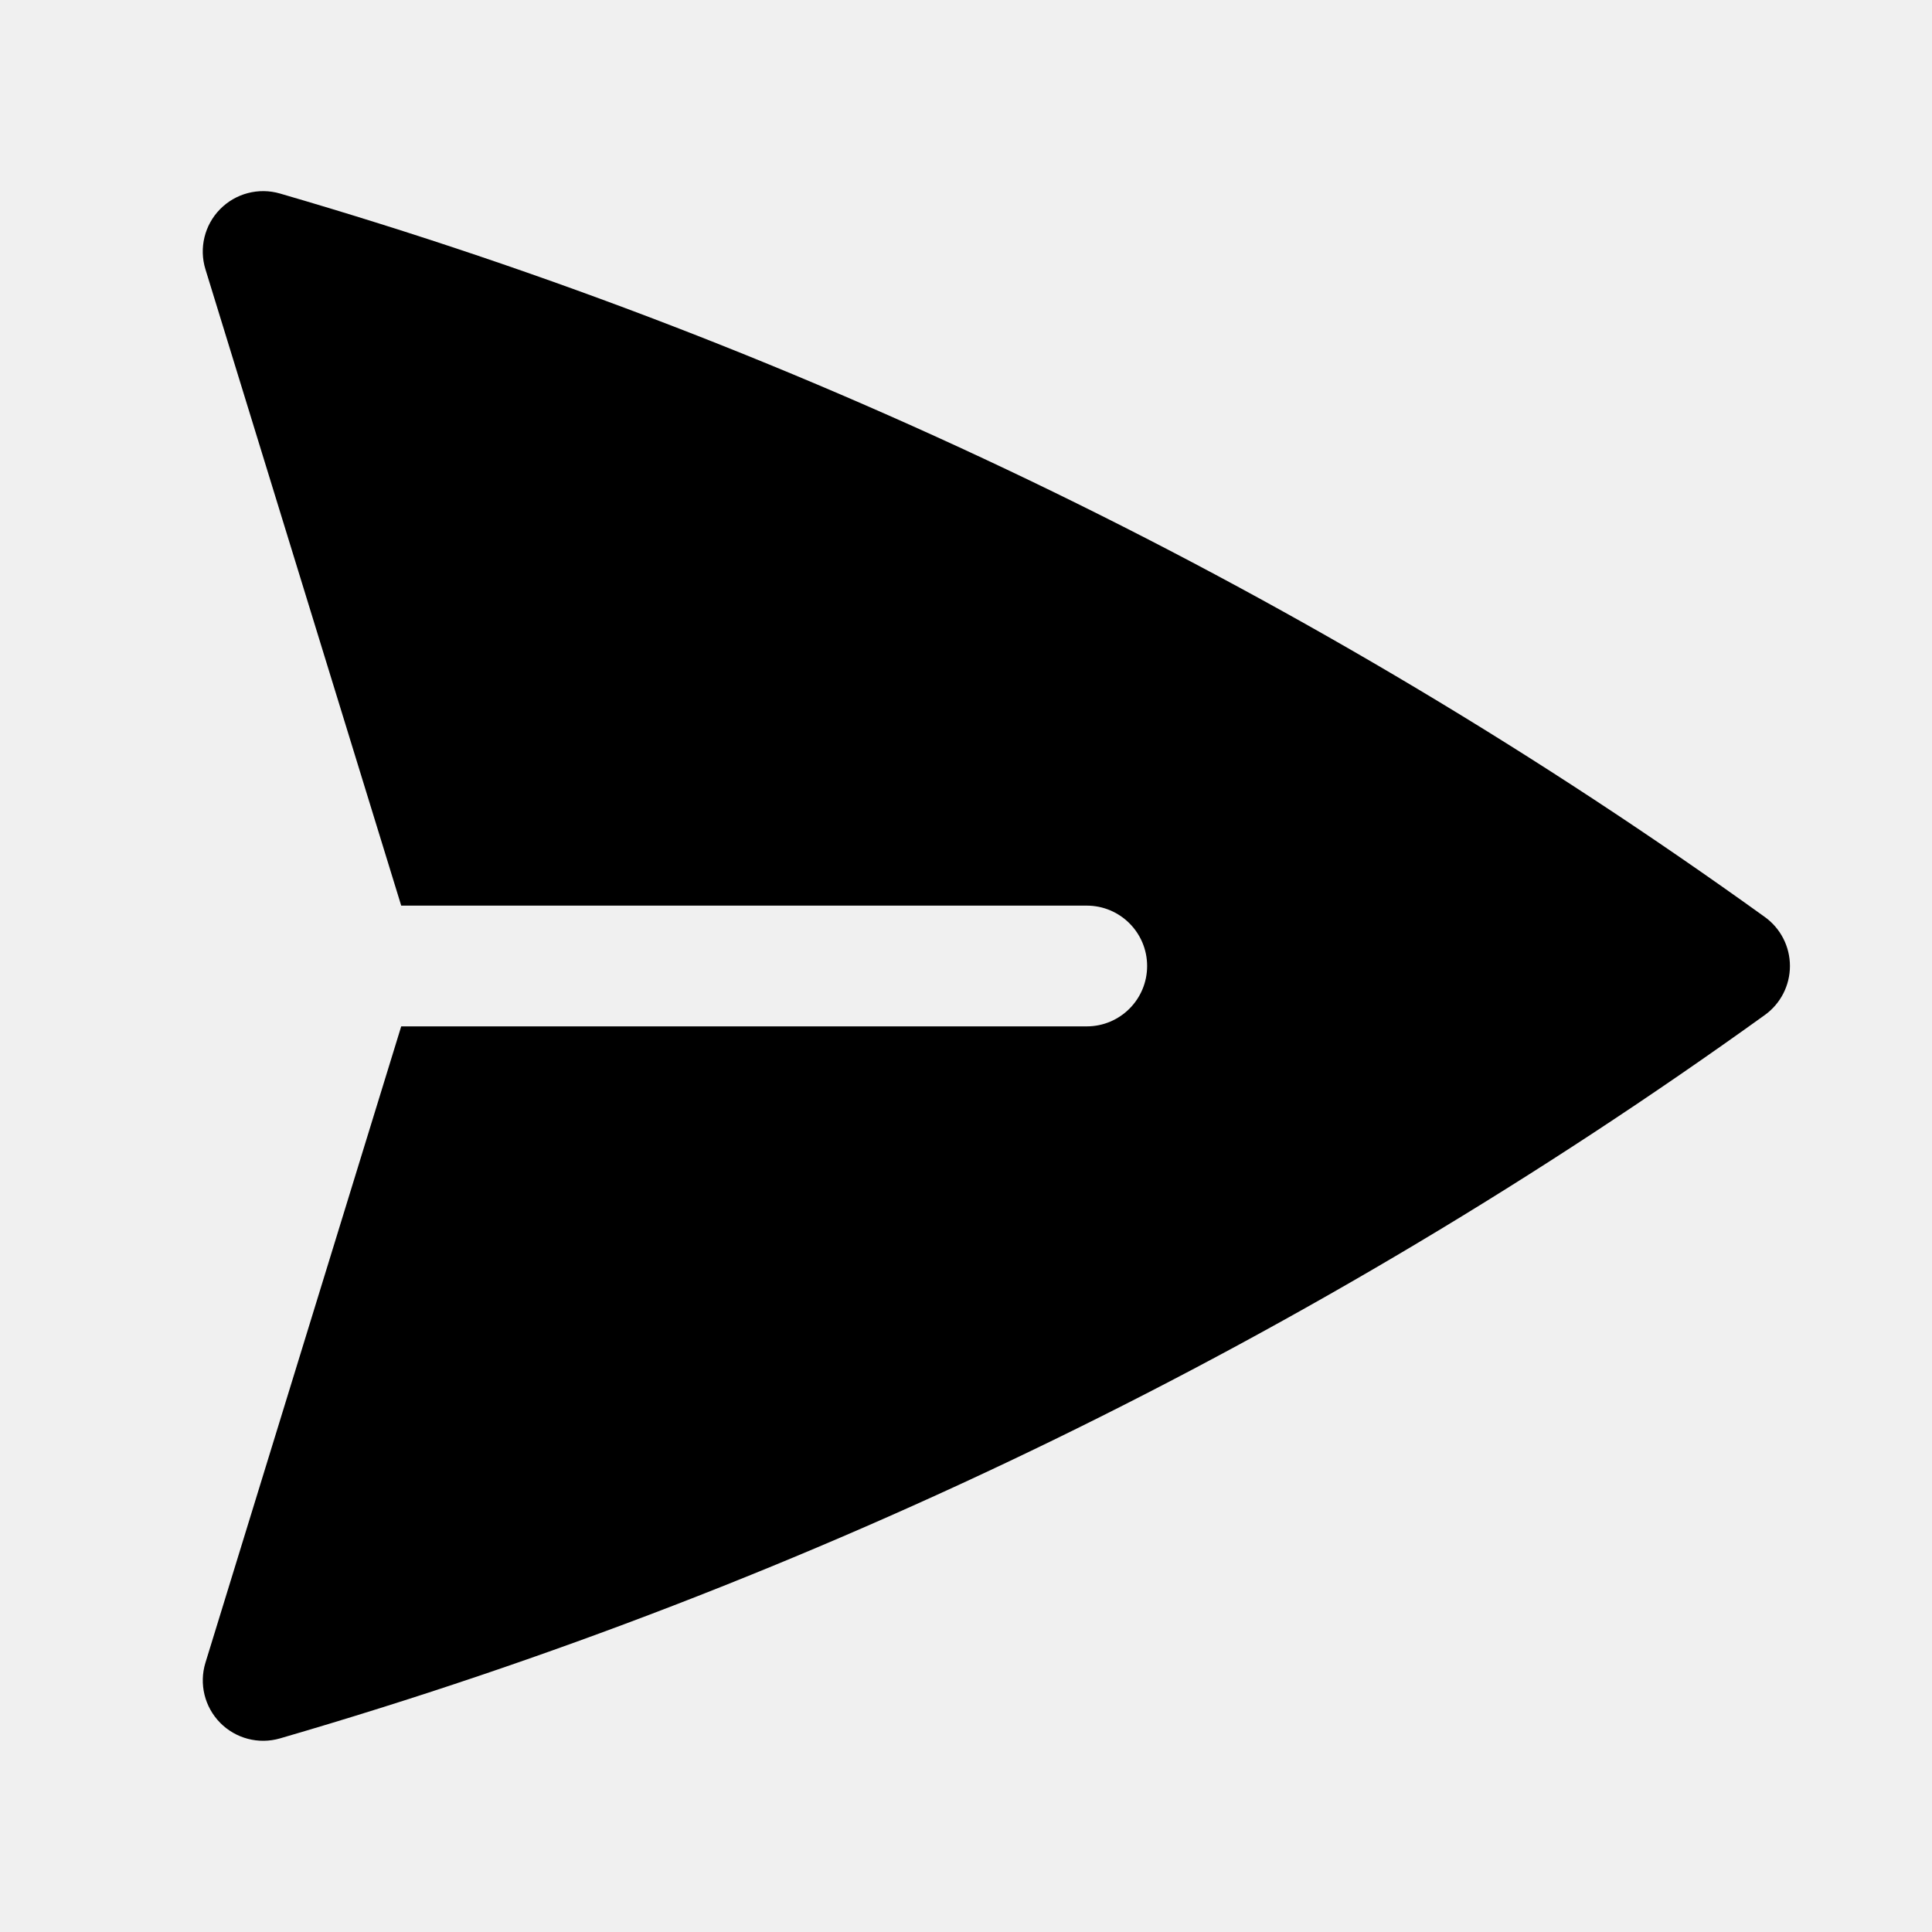
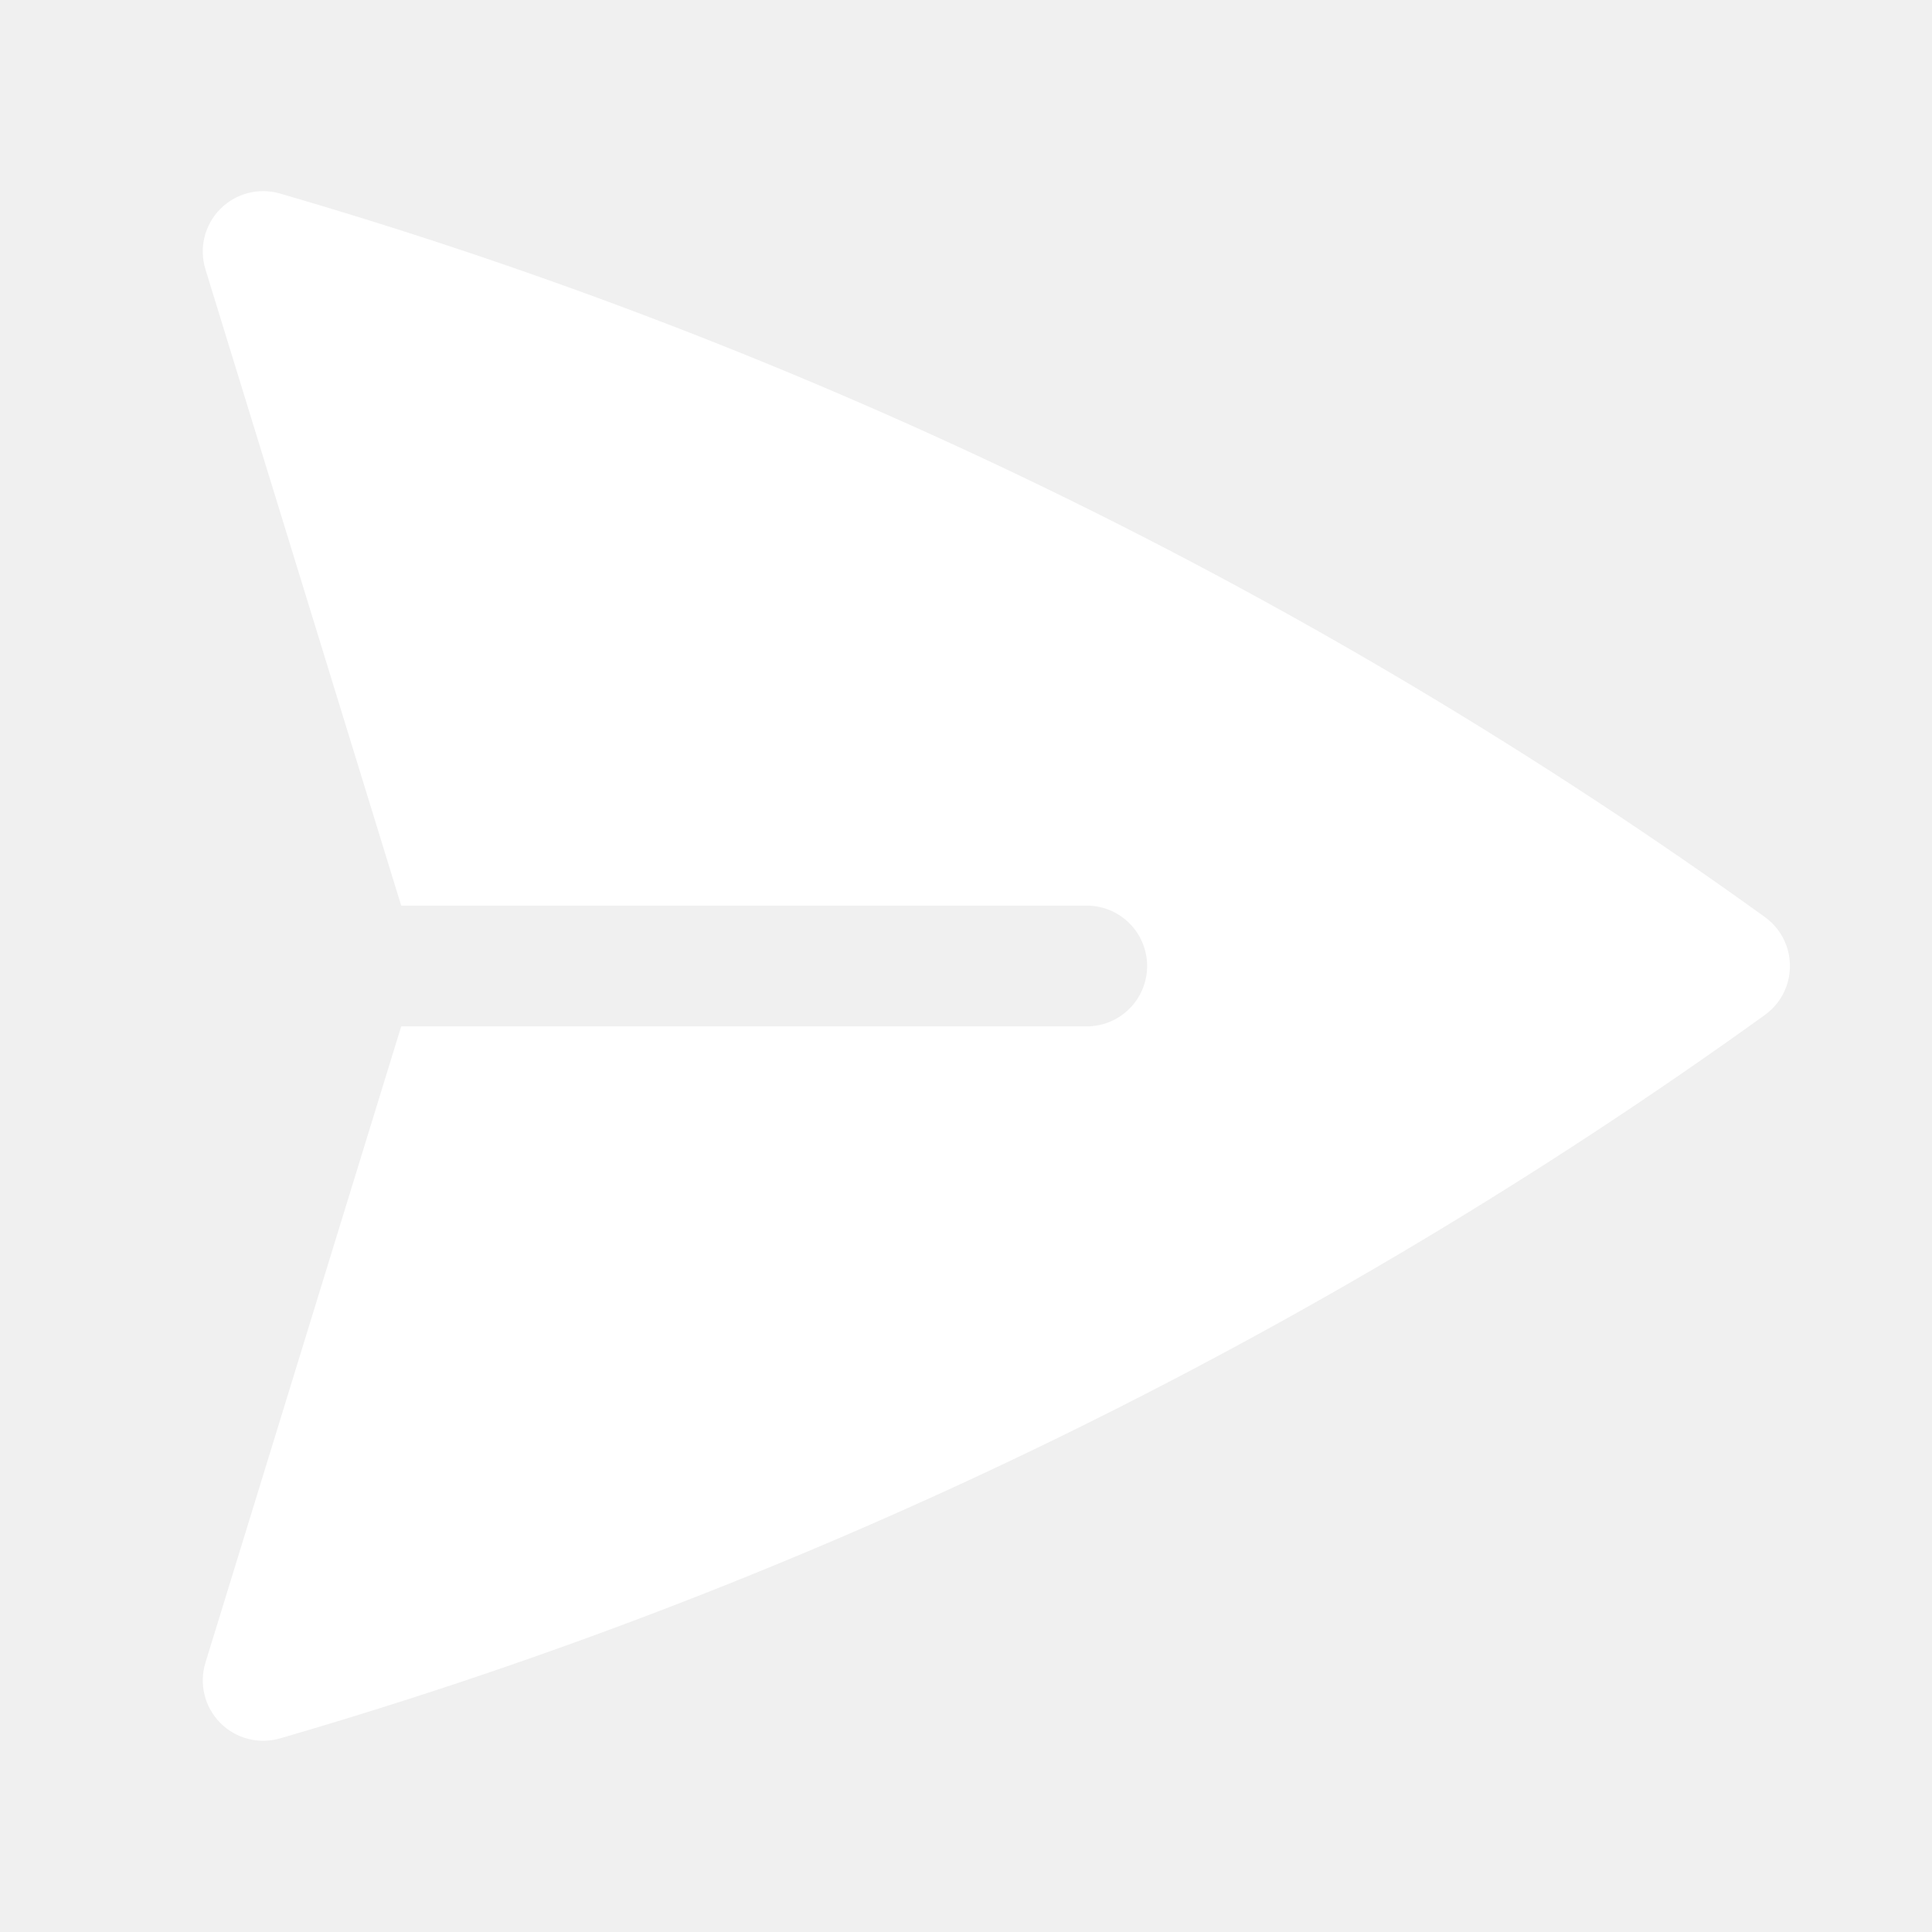
- <svg xmlns="http://www.w3.org/2000/svg" viewBox="0 0 24 24" fill="currentColor" class="size-6">
+ <svg xmlns="http://www.w3.org/2000/svg" viewBox="0 0 24 24" fill="white" class="size-6">
  <path d="M3.478 2.404a.75.75 0 0 0-.926.941l2.432 7.905H13.5a.75.75 0 0 1 0 1.5H4.984l-2.432 7.905a.75.75 0 0 0 .926.94 60.519 60.519 0 0 0 18.445-8.986.75.75 0 0 0 0-1.218A60.517 60.517 0 0 0 3.478 2.404Z" />
</svg>
